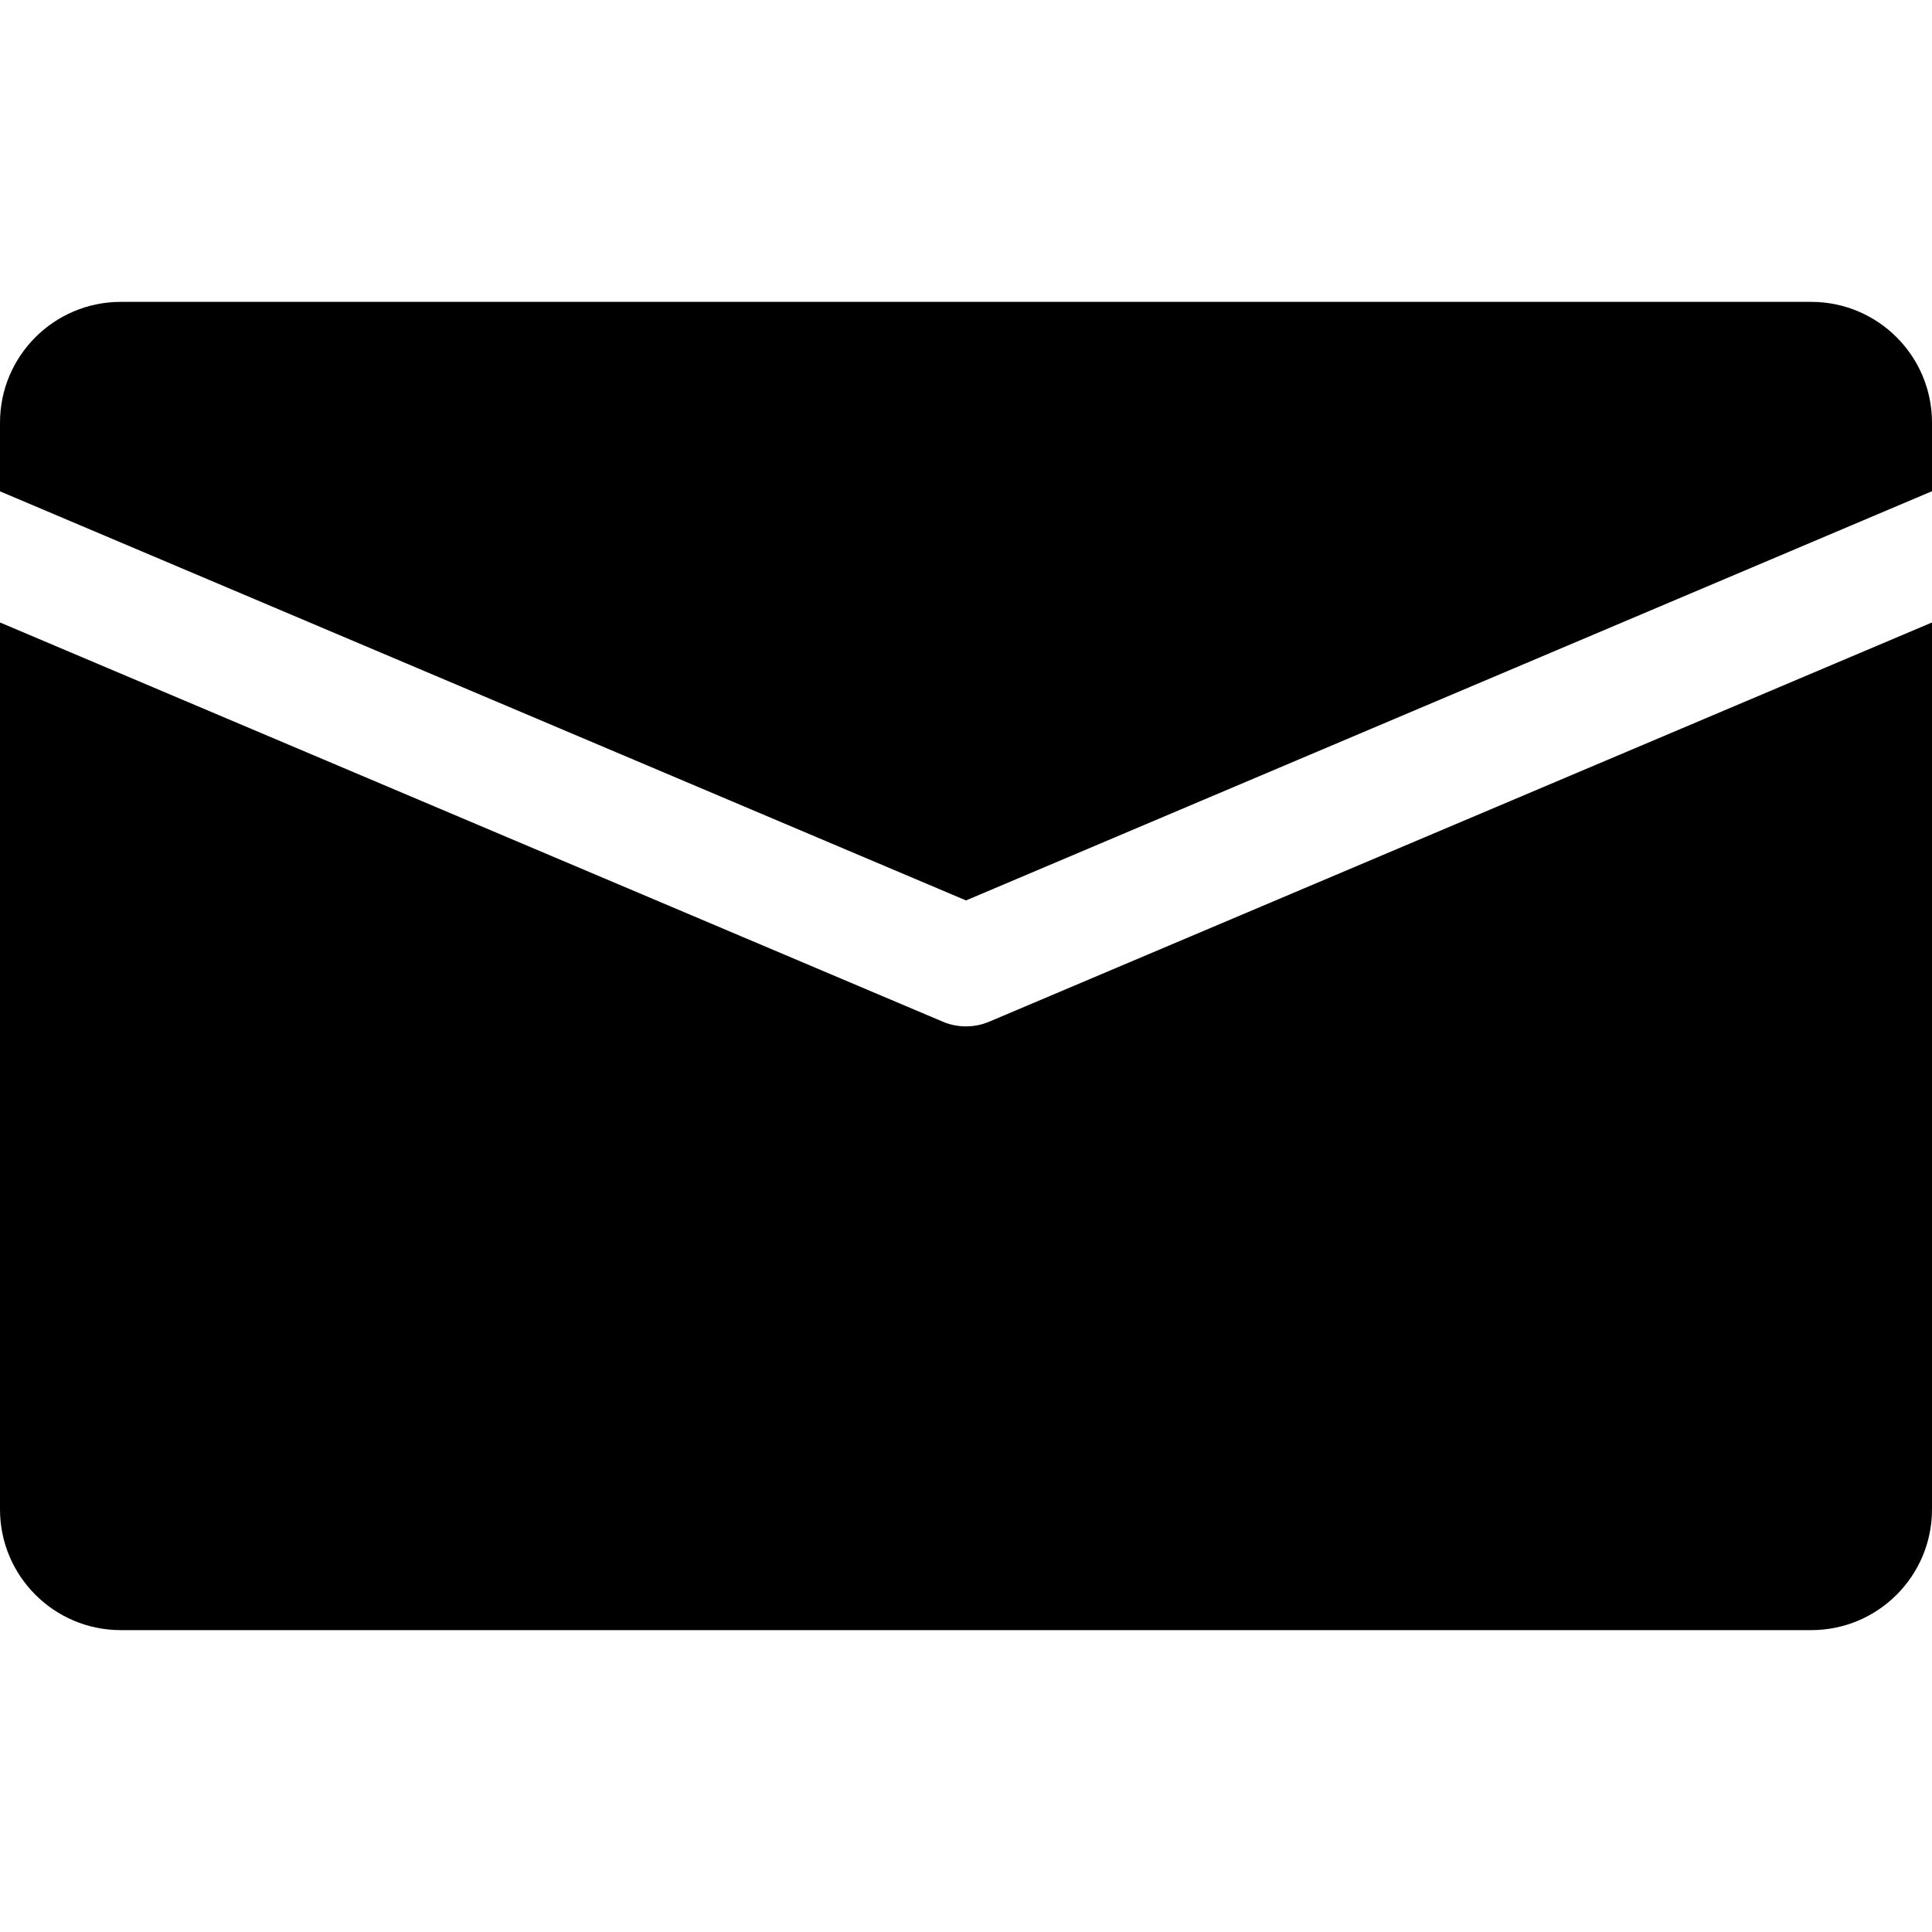
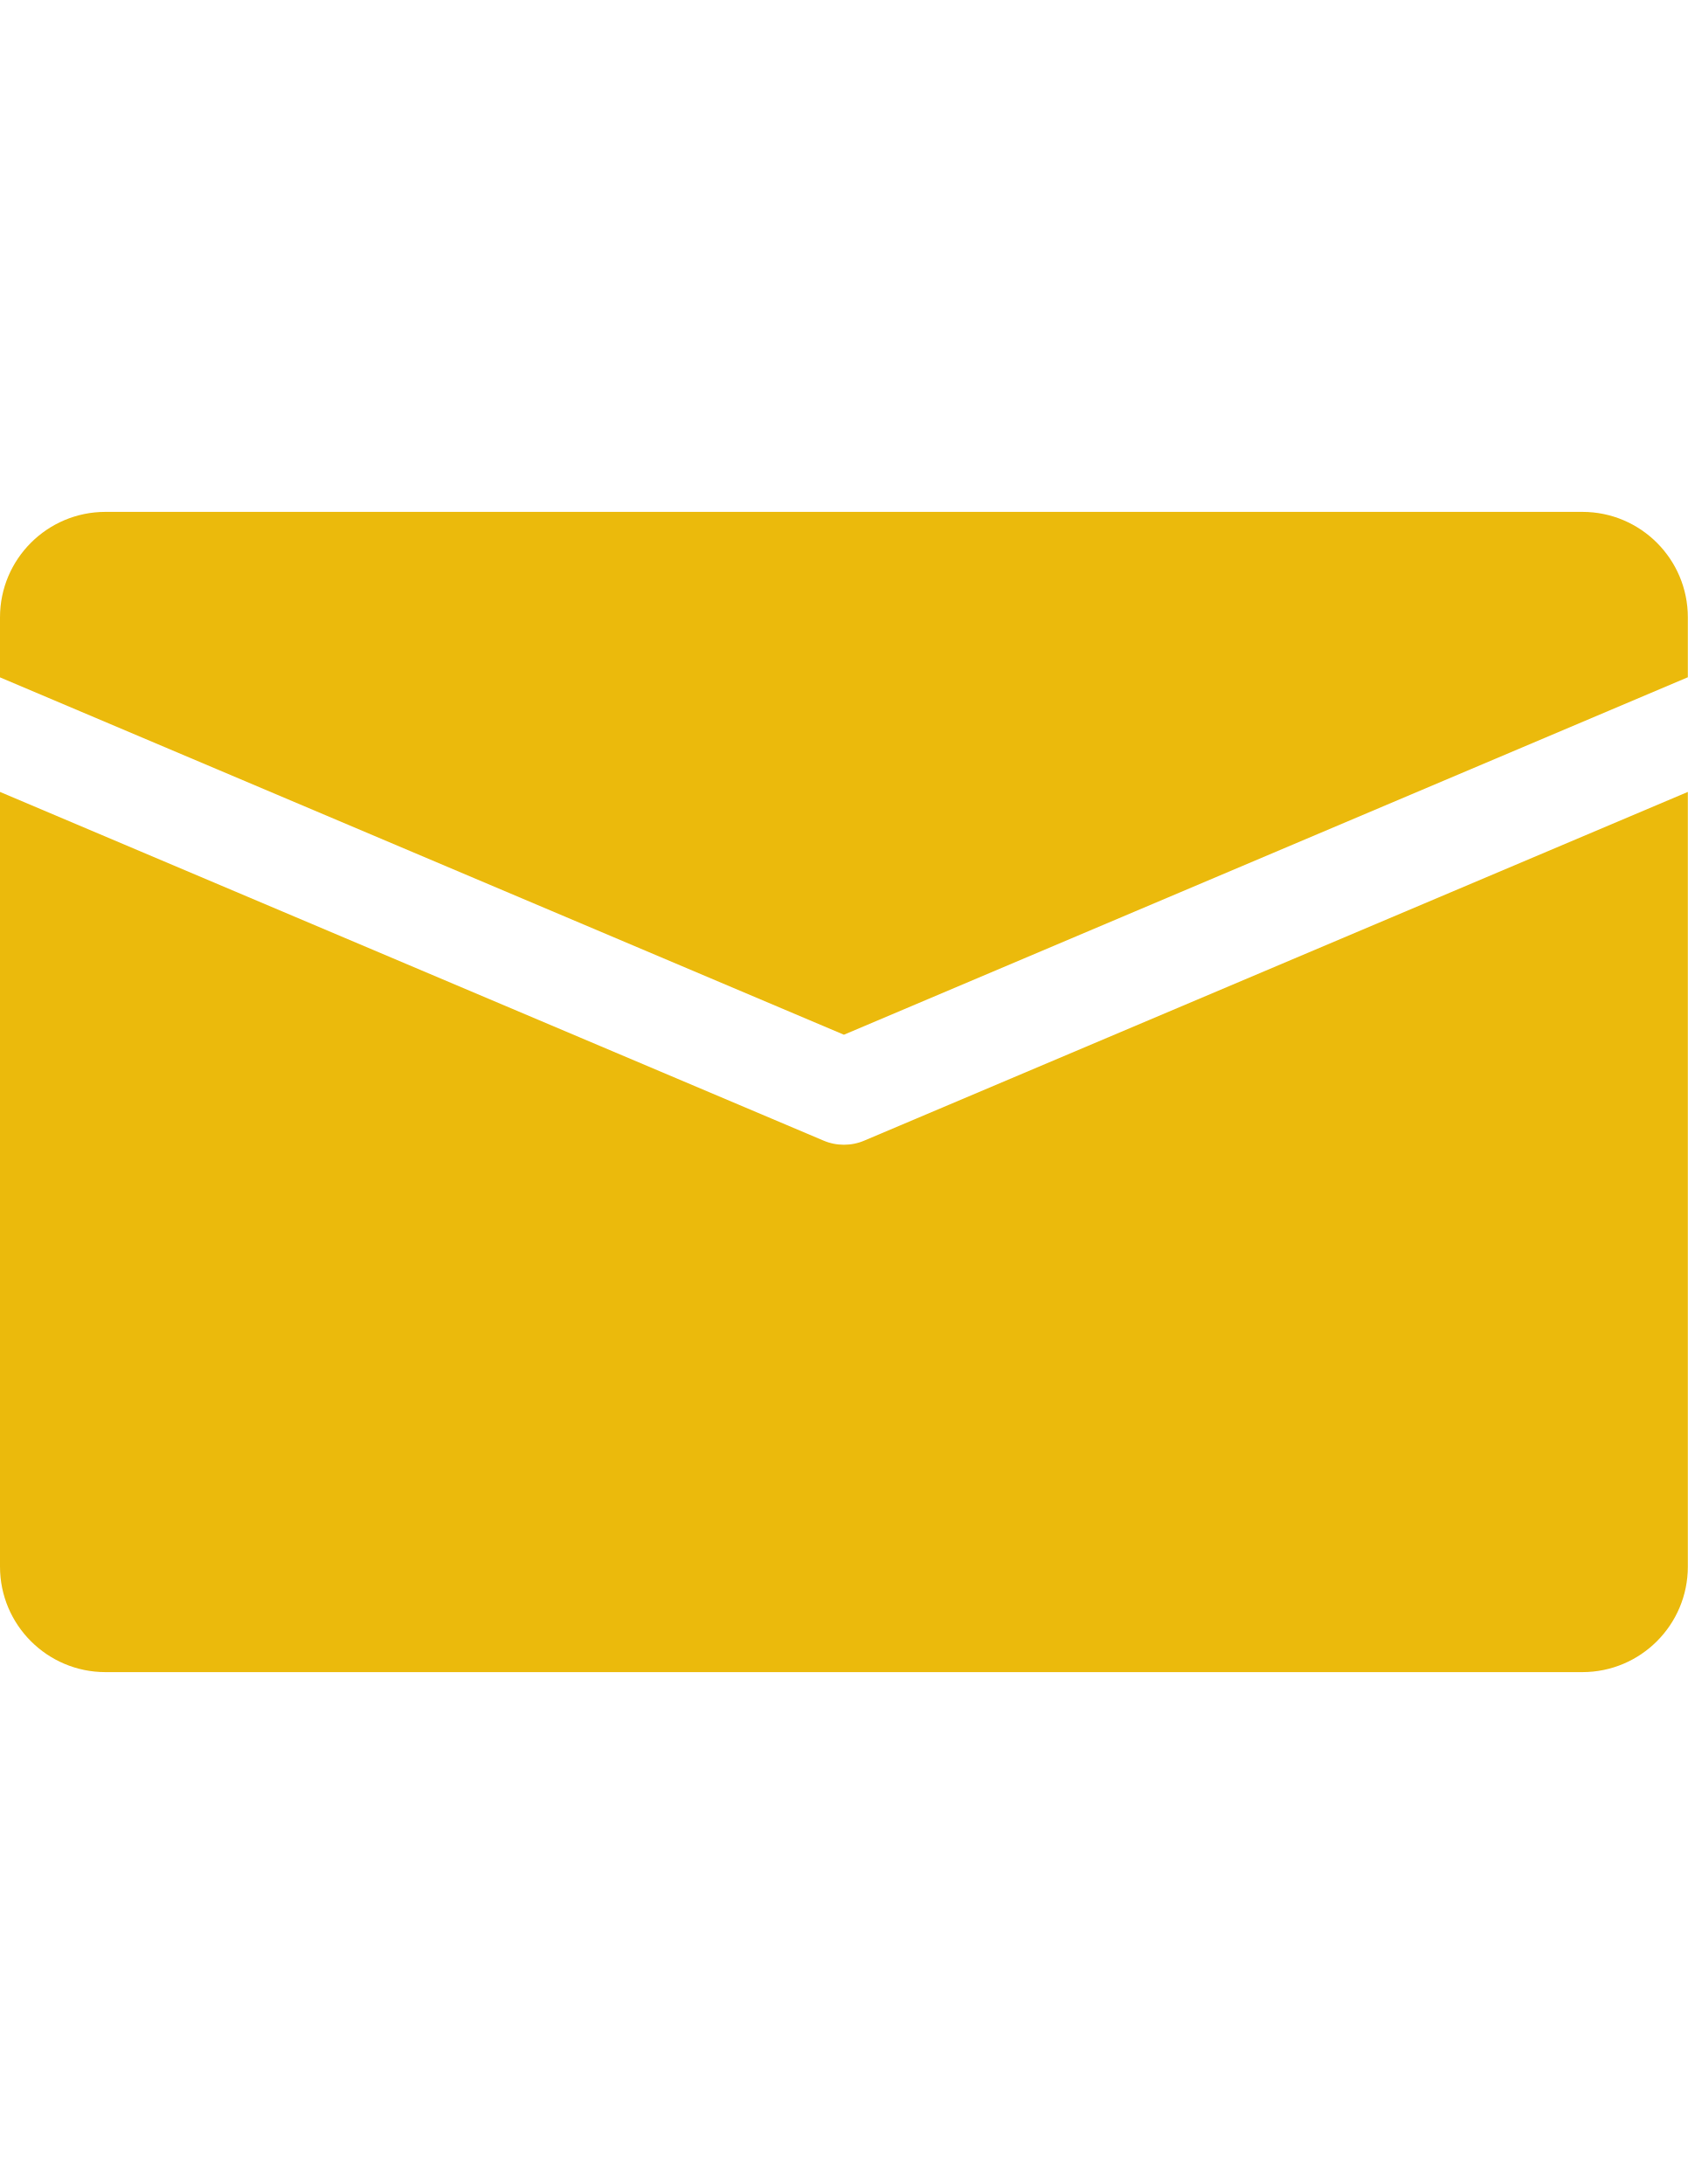
- <svg xmlns="http://www.w3.org/2000/svg" version="1.1" id="Capa_1" x="0px" y="0px" viewBox="0 0 512 512" style="enable-background:new 0 0 512 512;" xml:space="preserve">
+ <svg xmlns="http://www.w3.org/2000/svg" version="1.1" id="Capa_1" x="0px" y="0px" width="612px" height="792px" viewBox="0 0 612 792" style="enable-background:new 0 0 612 792;" xml:space="preserve">
+   <style type="text/css">
+ 
+ 	.st0{fill:#EBBA0C;}
+ 
+ </style>
  <g>
    <g>
-       <path d="M480,80H32C14.336,80,0,94.336,0,112v18.208l256,108.416l256-108.448V112C512,94.336,497.664,80,480,80z" />
+       <path class="st0" d="M573.75,185.625H38.25c-21.114,0-38.25,17.136-38.25,38.25v21.764L306,375.23l306-129.629v-21.726    C612,202.761,594.864,185.625,573.75,185.625z" />
    </g>
  </g>
  <g>
    <g>
-       <path d="M262.24,270.72c-1.984,0.864-4.128,1.28-6.24,1.28s-4.256-0.416-6.24-1.28L0,164.96V400c0,17.664,14.336,32,32,32h448    c17.664,0,32-14.336,32-32V164.96L262.24,270.72z" />
+       <path class="st0" d="M313.459,413.595c-2.372,1.033-4.935,1.53-7.459,1.53s-5.087-0.497-7.459-1.53L0,287.179v280.946    c0,21.114,17.136,38.25,38.25,38.25h535.5c21.114,0,38.25-17.136,38.25-38.25V287.179L313.459,413.595z" />
    </g>
  </g>
</svg>
